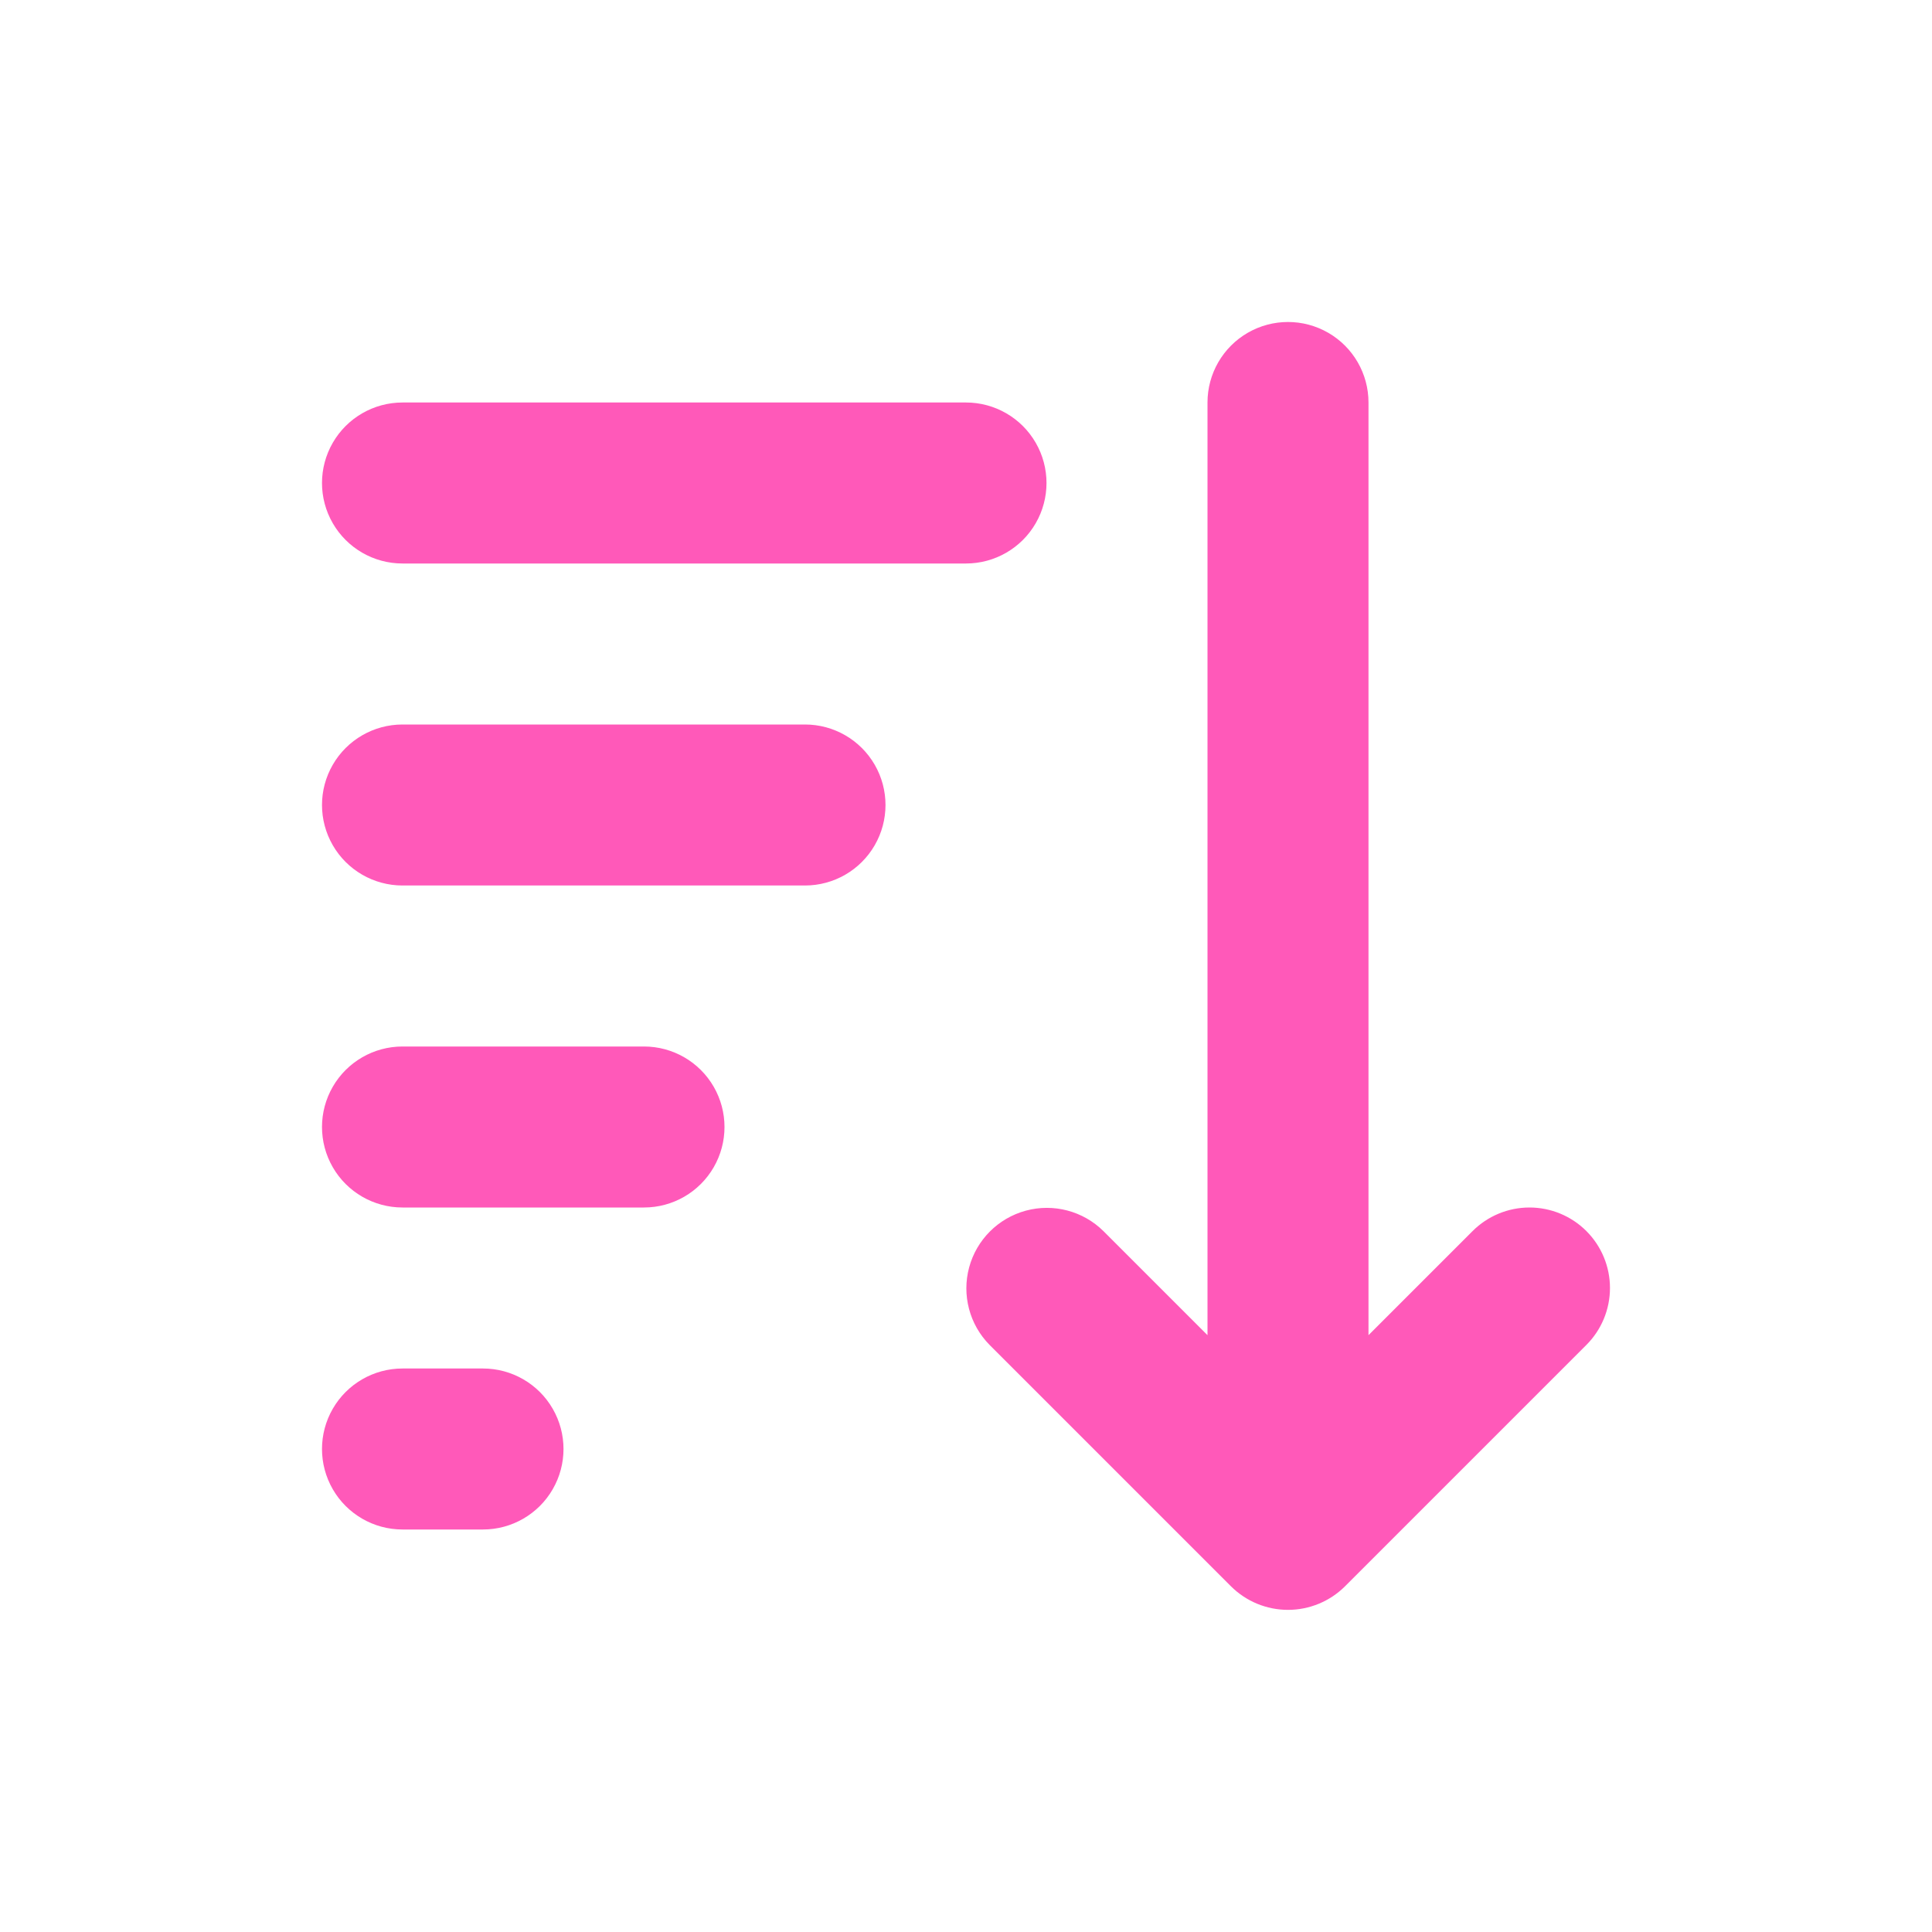
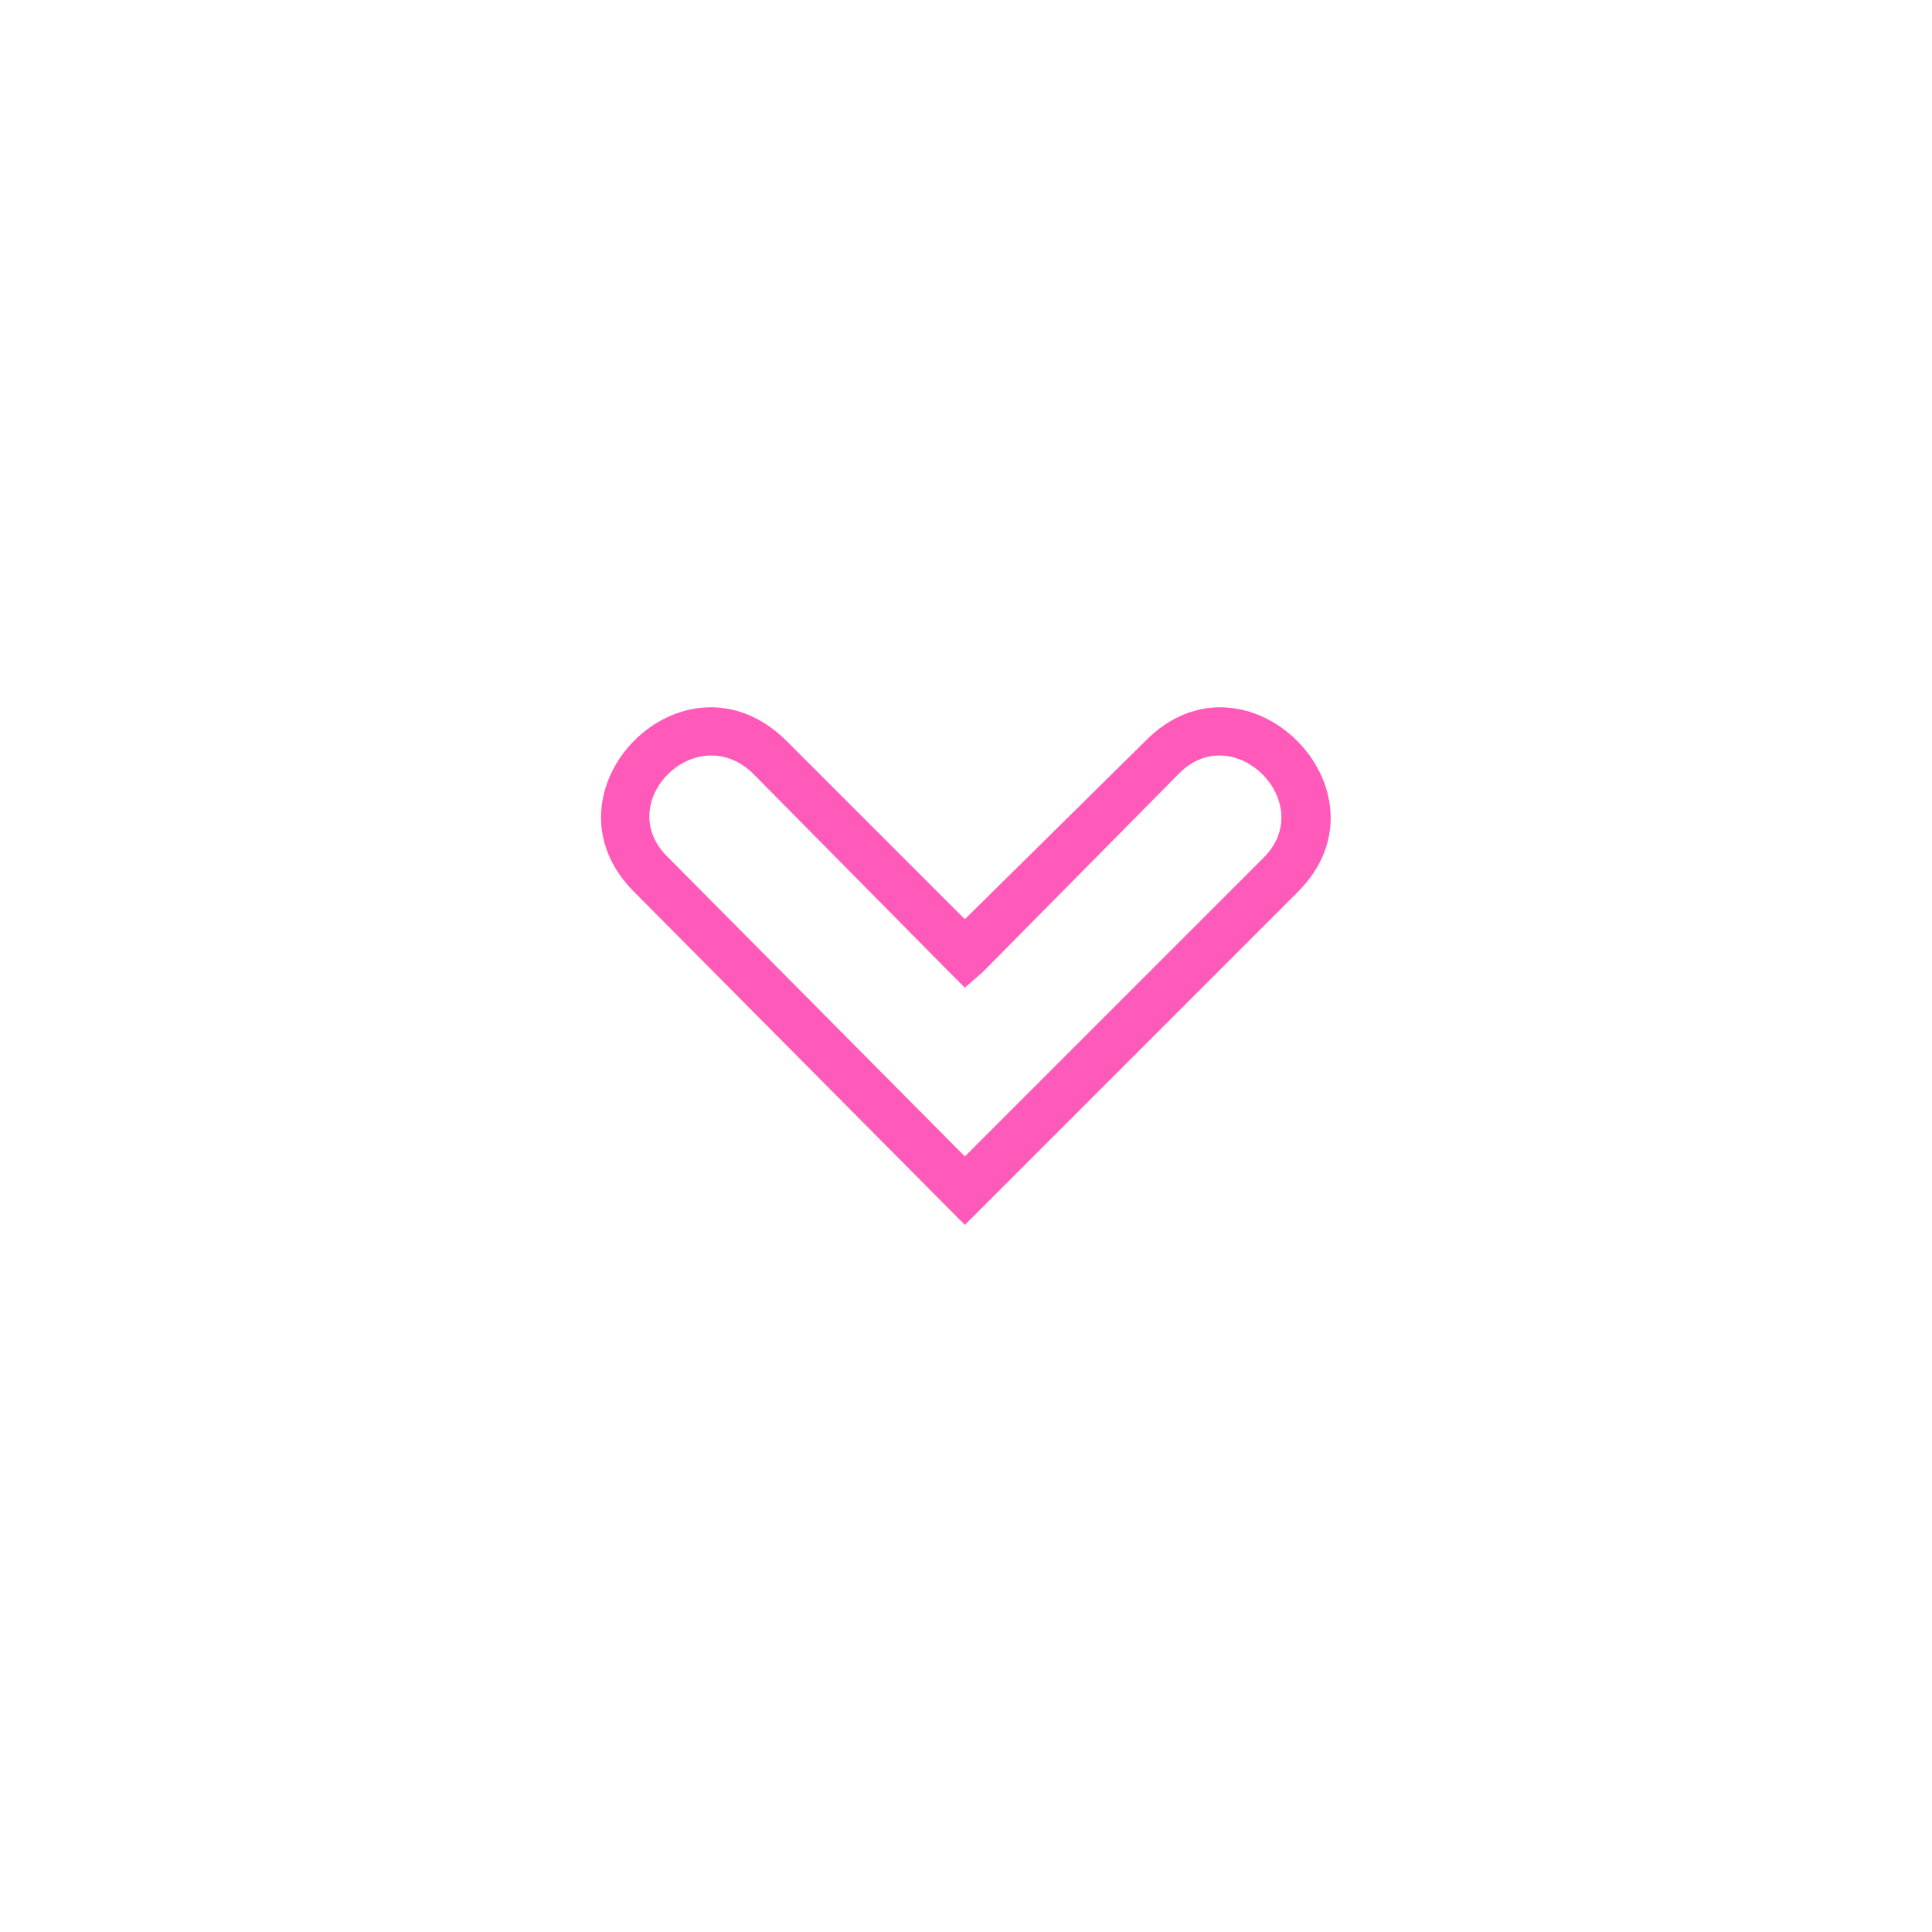
<svg xmlns="http://www.w3.org/2000/svg" width="1200pt" height="1200pt" version="1.1" viewBox="0 0 1200 1200">
-   <path d="m985.35 764.65c-9.375-9.379-22.094-14.648-35.352-14.648-13.262 0-25.98 5.269-35.352 14.648l-64.648 64.648v-579.3c0-17.863-9.531-34.371-25-43.301-15.469-8.934-34.531-8.934-50 0-15.469 8.93-25 25.438-25 43.301v579.3l-64.648-64.648c-12.656-12.5-31-17.332-48.172-12.691-17.168 4.641-30.582 18.055-35.223 35.223-4.637 17.172 0.195 35.516 12.691 48.172l149.98 149.98c9.402 9.34 22.117 14.582 35.367 14.582 13.254 0 25.969-5.242 35.367-14.582l149.98-149.98c9.375-9.375 14.645-22.094 14.645-35.352s-5.269-25.977-14.645-35.352zm-735.35-414.65h350c17.863 0 34.371-9.531 43.301-25 8.934-15.469 8.934-34.531 0-50-8.93-15.469-25.438-25-43.301-25h-350c-17.863 0-34.371 9.531-43.301 25-8.934 15.469-8.934 34.531 0 50 8.93 15.469 25.438 25 43.301 25zm250 100h-250c-17.863 0-34.371 9.531-43.301 25-8.934 15.469-8.934 34.531 0 50 8.93 15.469 25.438 25 43.301 25h250c17.863 0 34.371-9.531 43.301-25 8.934-15.469 8.934-34.531 0-50-8.93-15.469-25.438-25-43.301-25zm-100 200h-150c-17.863 0-34.371 9.531-43.301 25-8.934 15.469-8.934 34.531 0 50 8.93 15.469 25.438 25 43.301 25h150c17.863 0 34.371-9.531 43.301-25 8.934-15.469 8.934-34.531 0-50-8.93-15.469-25.438-25-43.301-25zm-100 200h-50c-17.863 0-34.371 9.531-43.301 25-8.934 15.469-8.934 34.531 0 50 8.93 15.469 25.438 25 43.301 25h50c17.863 0 34.371-9.531 43.301-25 8.934-15.469 8.934-34.531 0-50-8.93-15.469-25.438-25-43.301-25z" fill="#ff59b9" />
+   <path d="m599.29 718.3-184.18-185.6c-35.418-34.004 17-86.422 52.422-52.422l121.84 123.26 9.918 9.918 11.336-9.918 121.84-123.26c34.004-34.004 86.422 18.418 52.422 52.422zm-205.43-164.34 205.43 206.85 206.85-206.85c62.336-62.336-32.586-157.26-94.922-93.508l-111.93 110.51-110.51-110.51c-63.754-63.754-157.26 31.168-94.922 93.508z" fill="#ff59b9" />
</svg>
